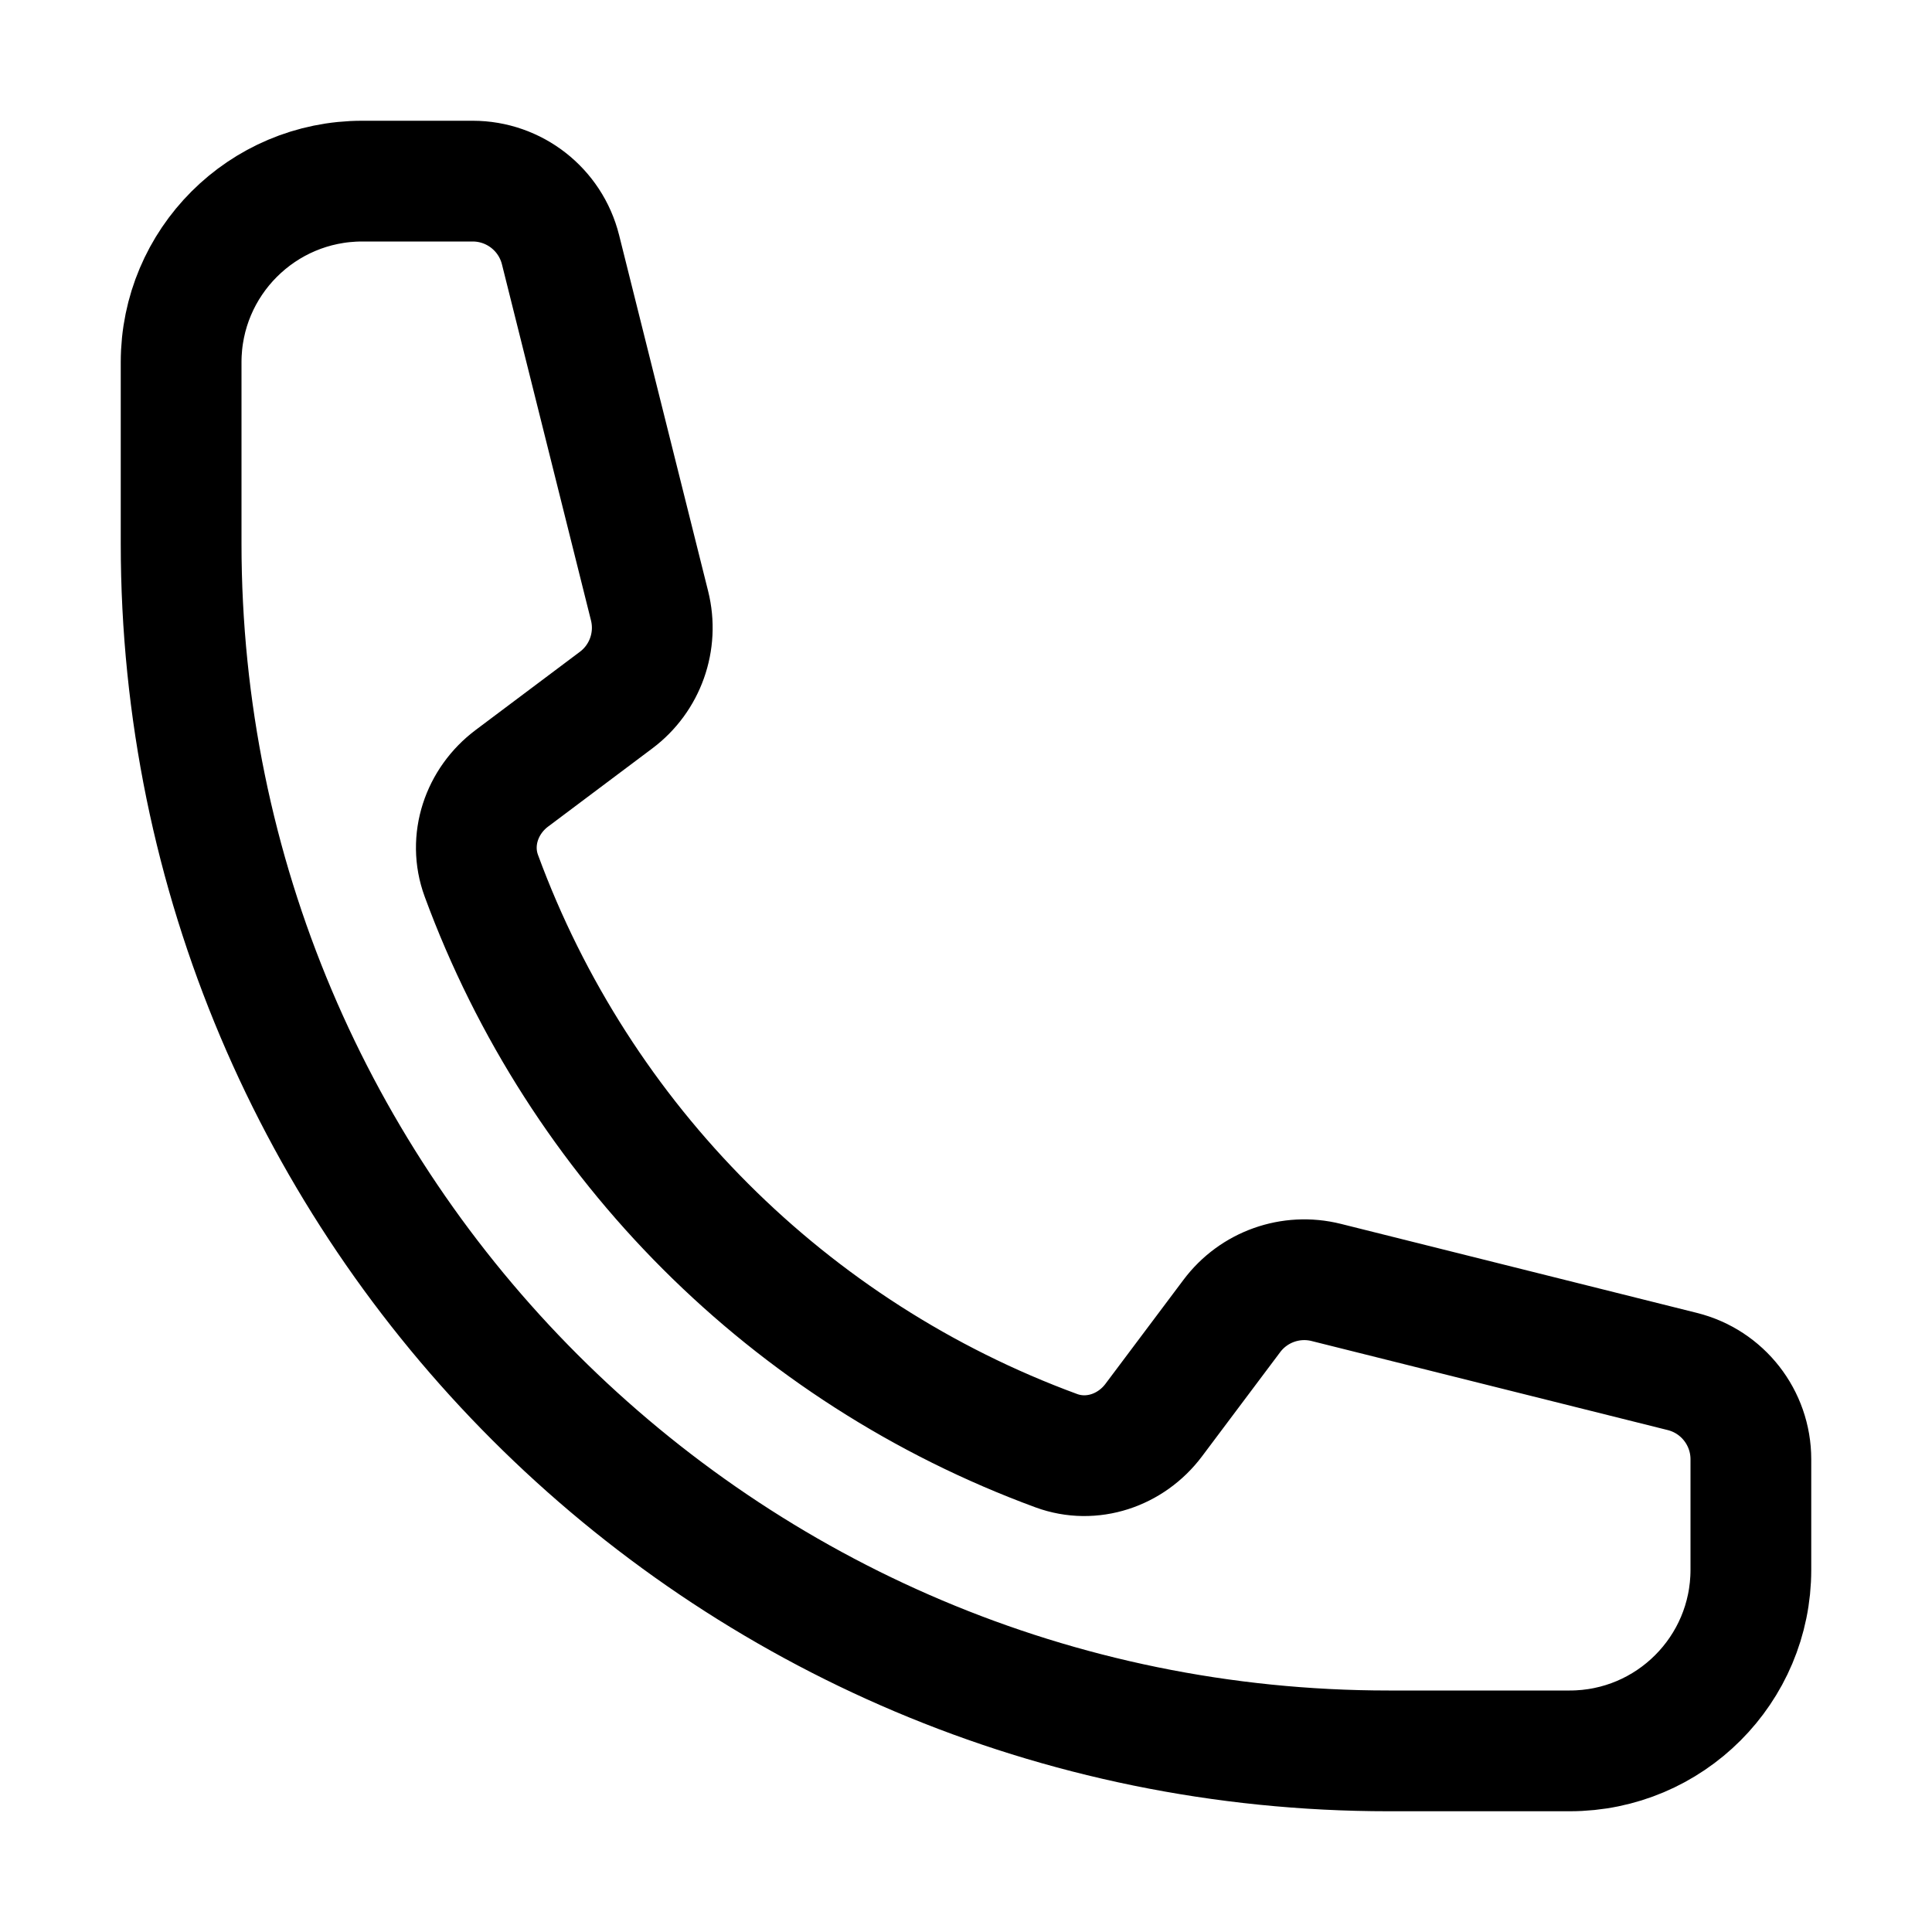
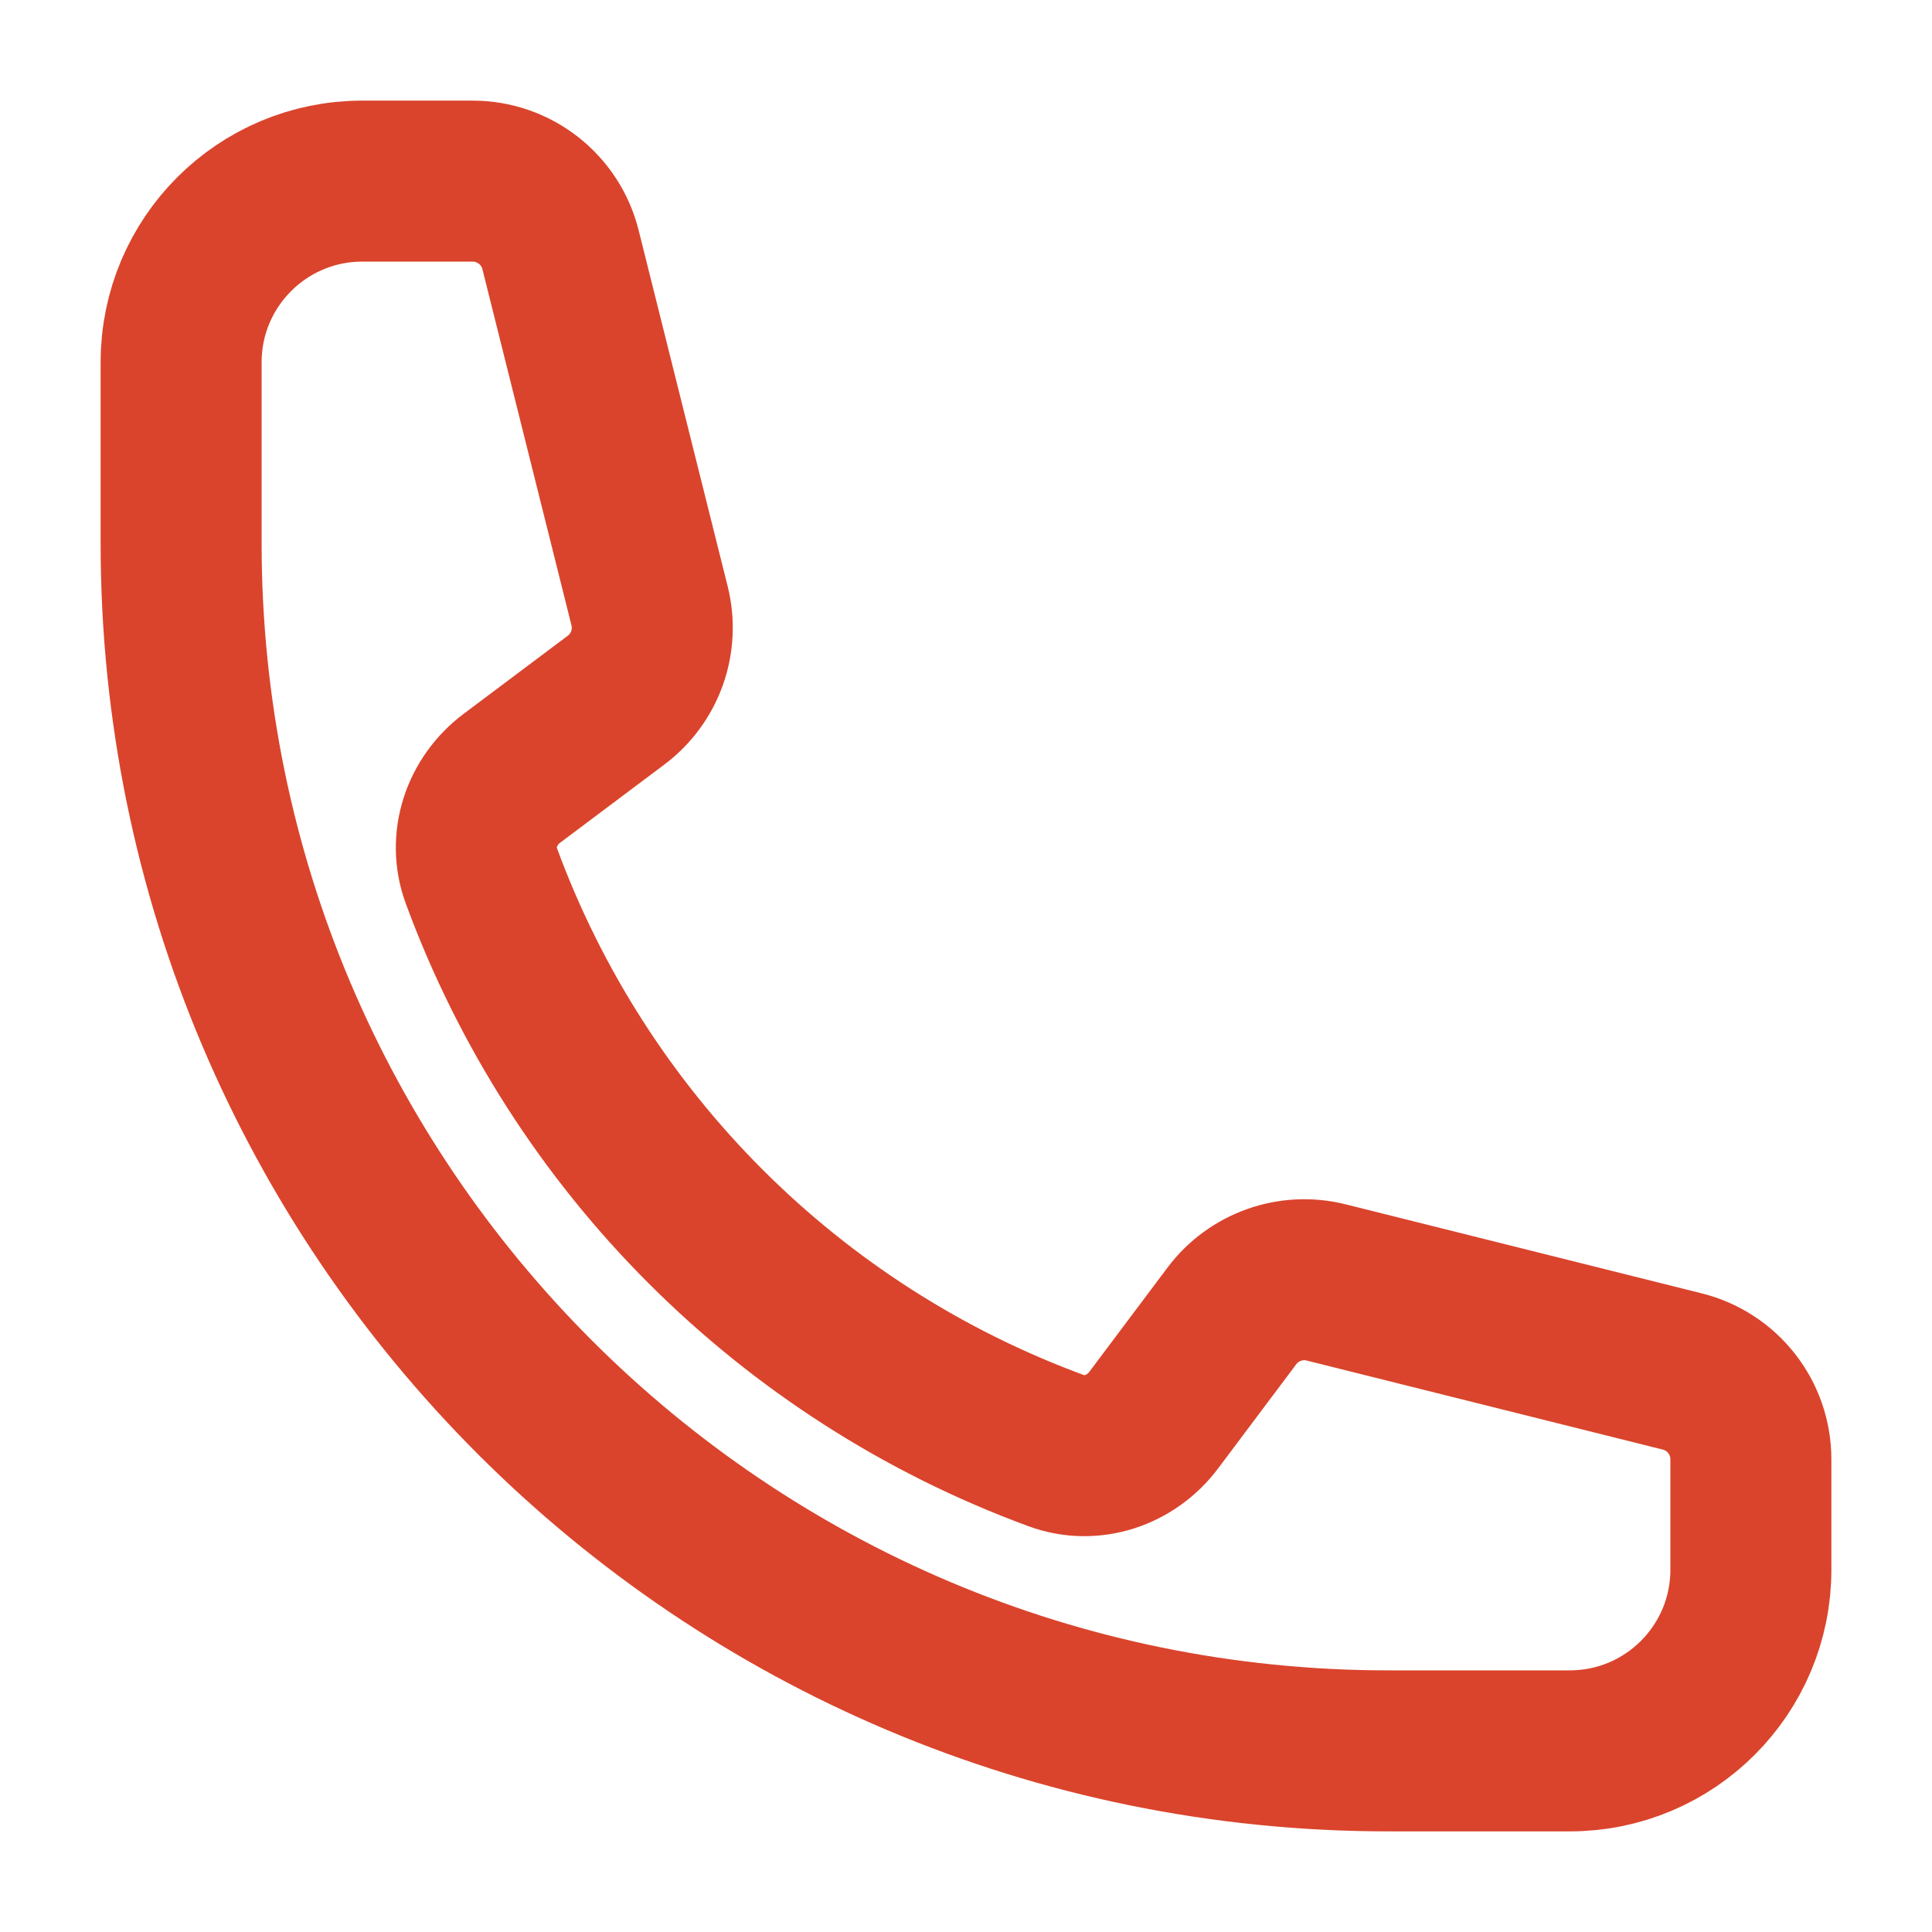
- <svg xmlns="http://www.w3.org/2000/svg" fill="none" width="16" height="16" viewBox="0 0 24 24" stroke-width="1.5" stroke="currentColor" class="size-6">
+ <svg xmlns="http://www.w3.org/2000/svg" fill="none" width="16" height="16" viewBox="0 0 24 24" stroke-width="2" stroke="#DA442C" class="size-6">
  <path stroke-linecap="round" stroke-linejoin="round" d="M2.25 6.75c0 8.284 6.716 15 15 15h2.25a2.25 2.25 0 0 0 2.25-2.25v-1.372c0-.516-.351-.966-.852-1.091l-4.423-1.106c-.44-.11-.902.055-1.173.417l-.97 1.293c-.282.376-.769.542-1.21.38a12.035 12.035 0 0 1-7.143-7.143c-.162-.441.004-.928.38-1.21l1.293-.97c.363-.271.527-.734.417-1.173L6.963 3.102a1.125 1.125 0 0 0-1.091-.852H4.5A2.25 2.25 0 0 0 2.25 4.5v2.25Z" />
</svg>
